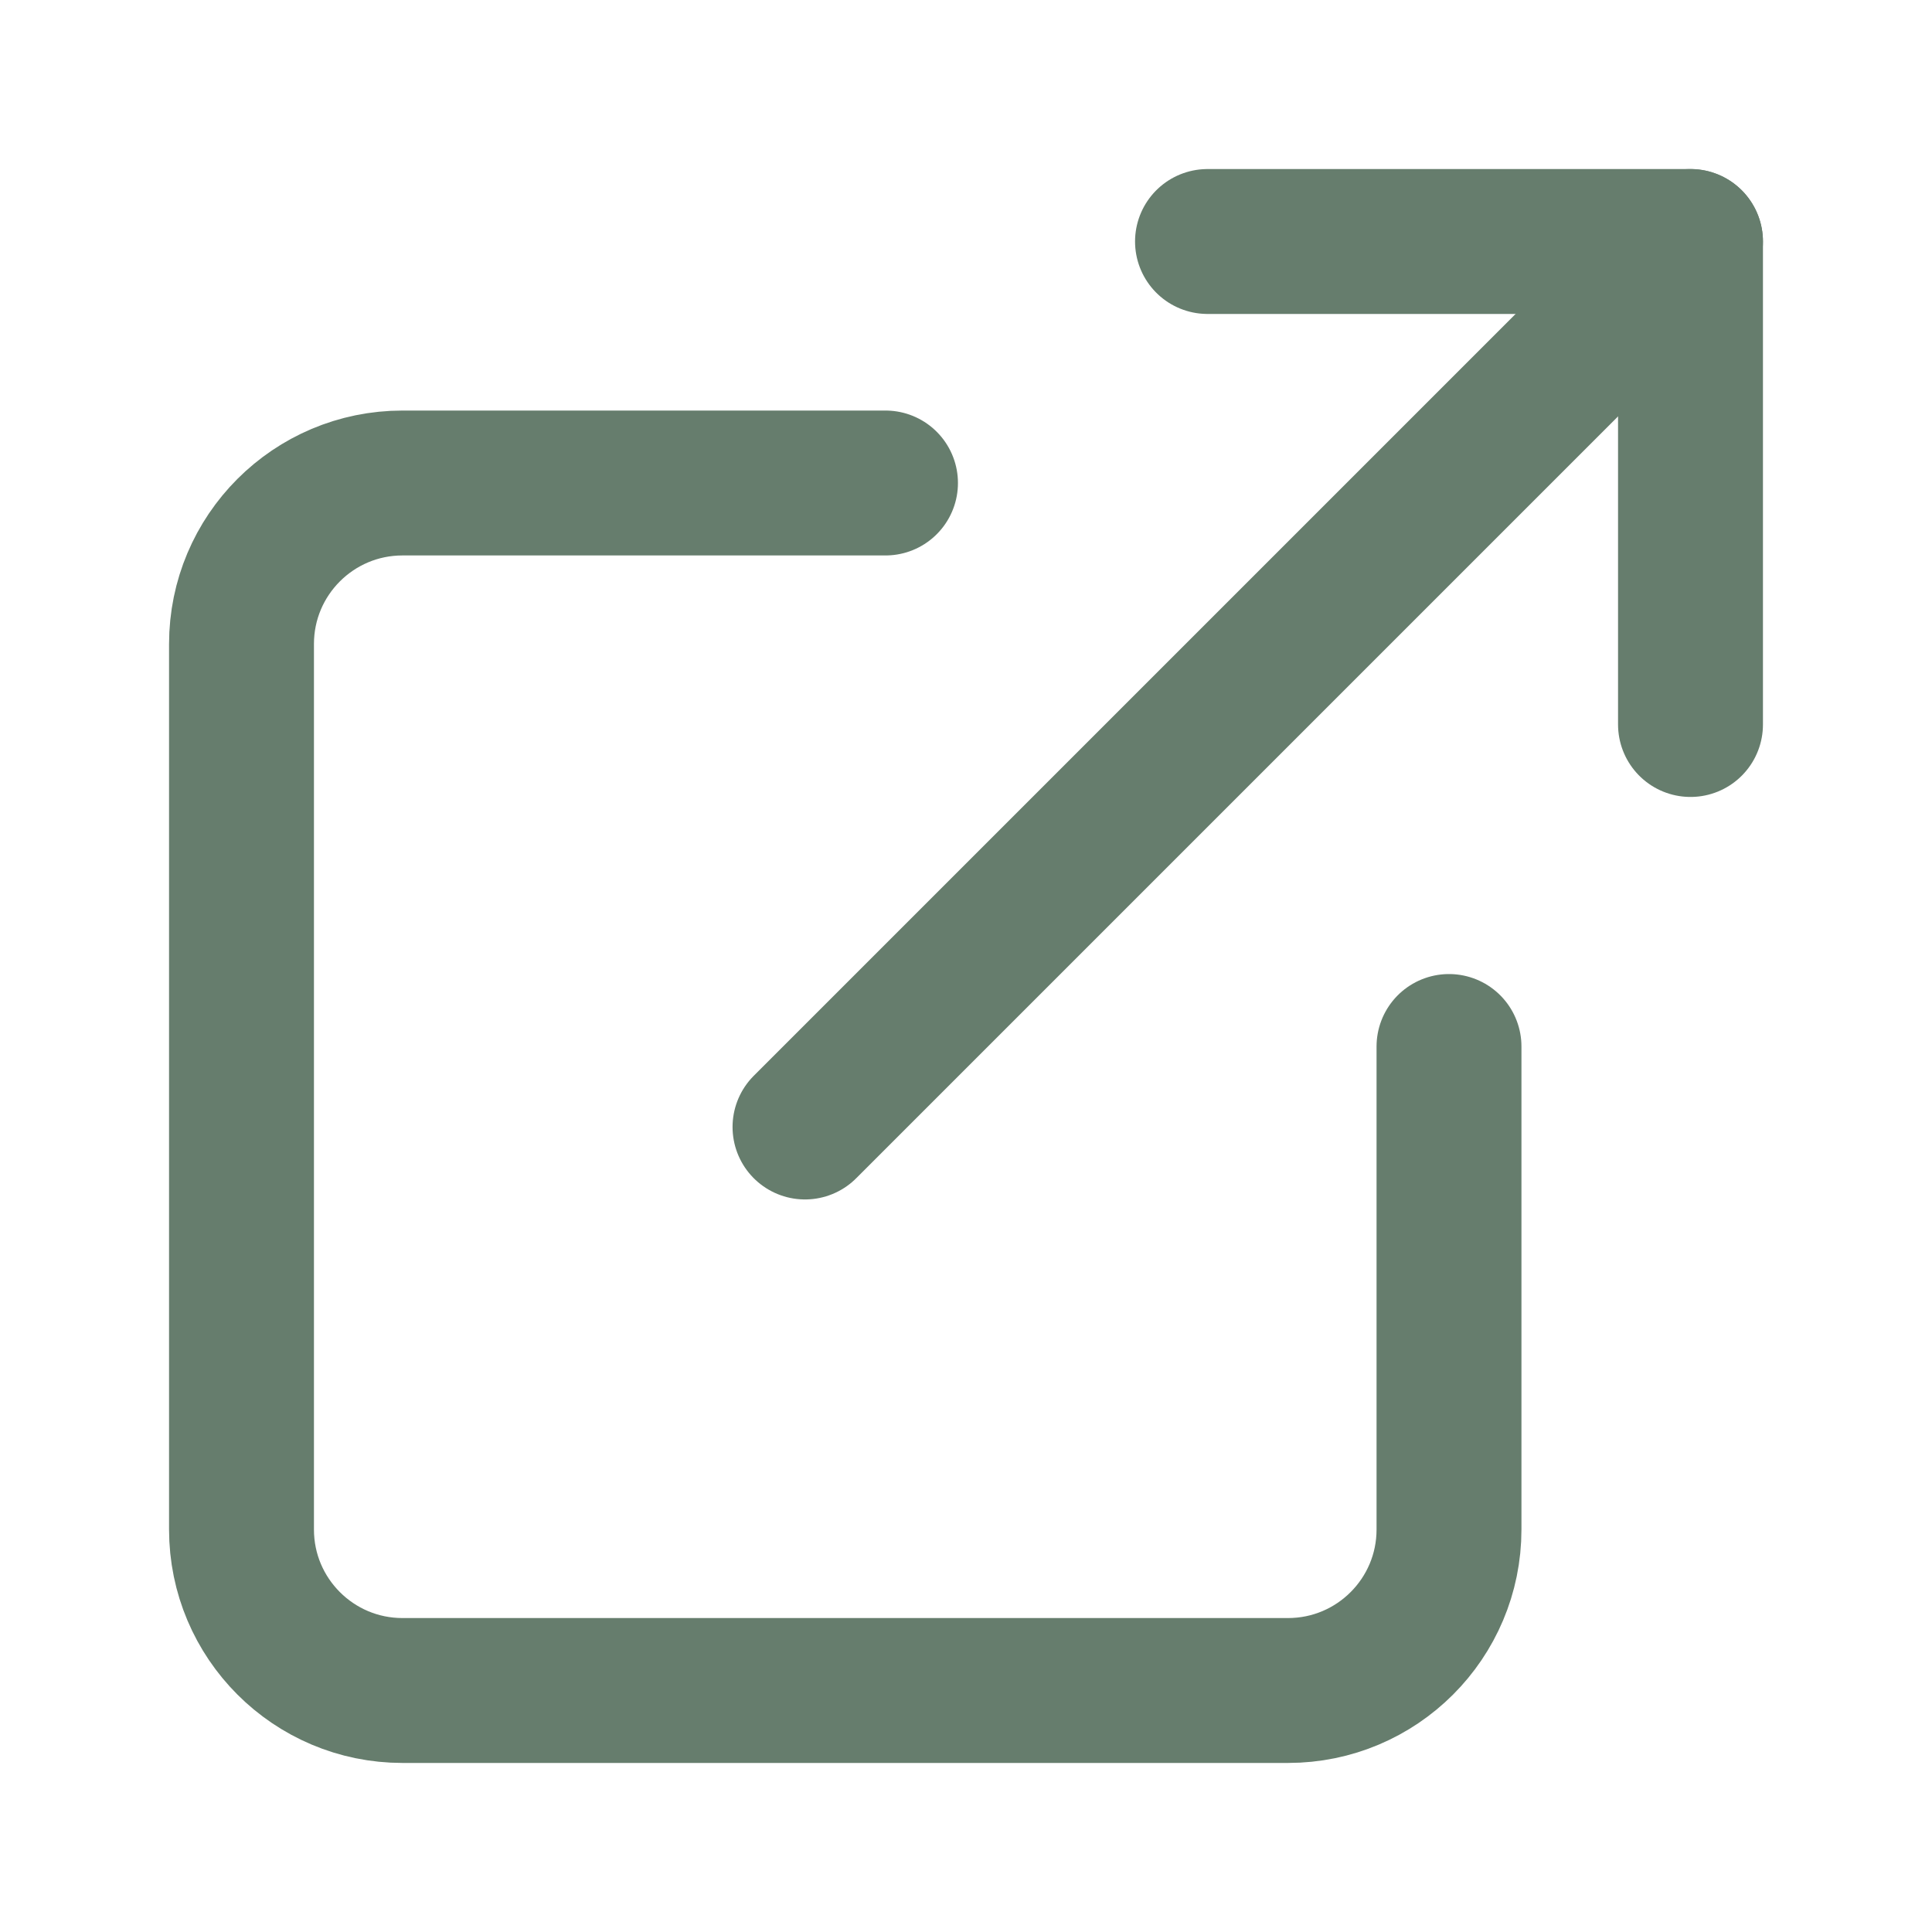
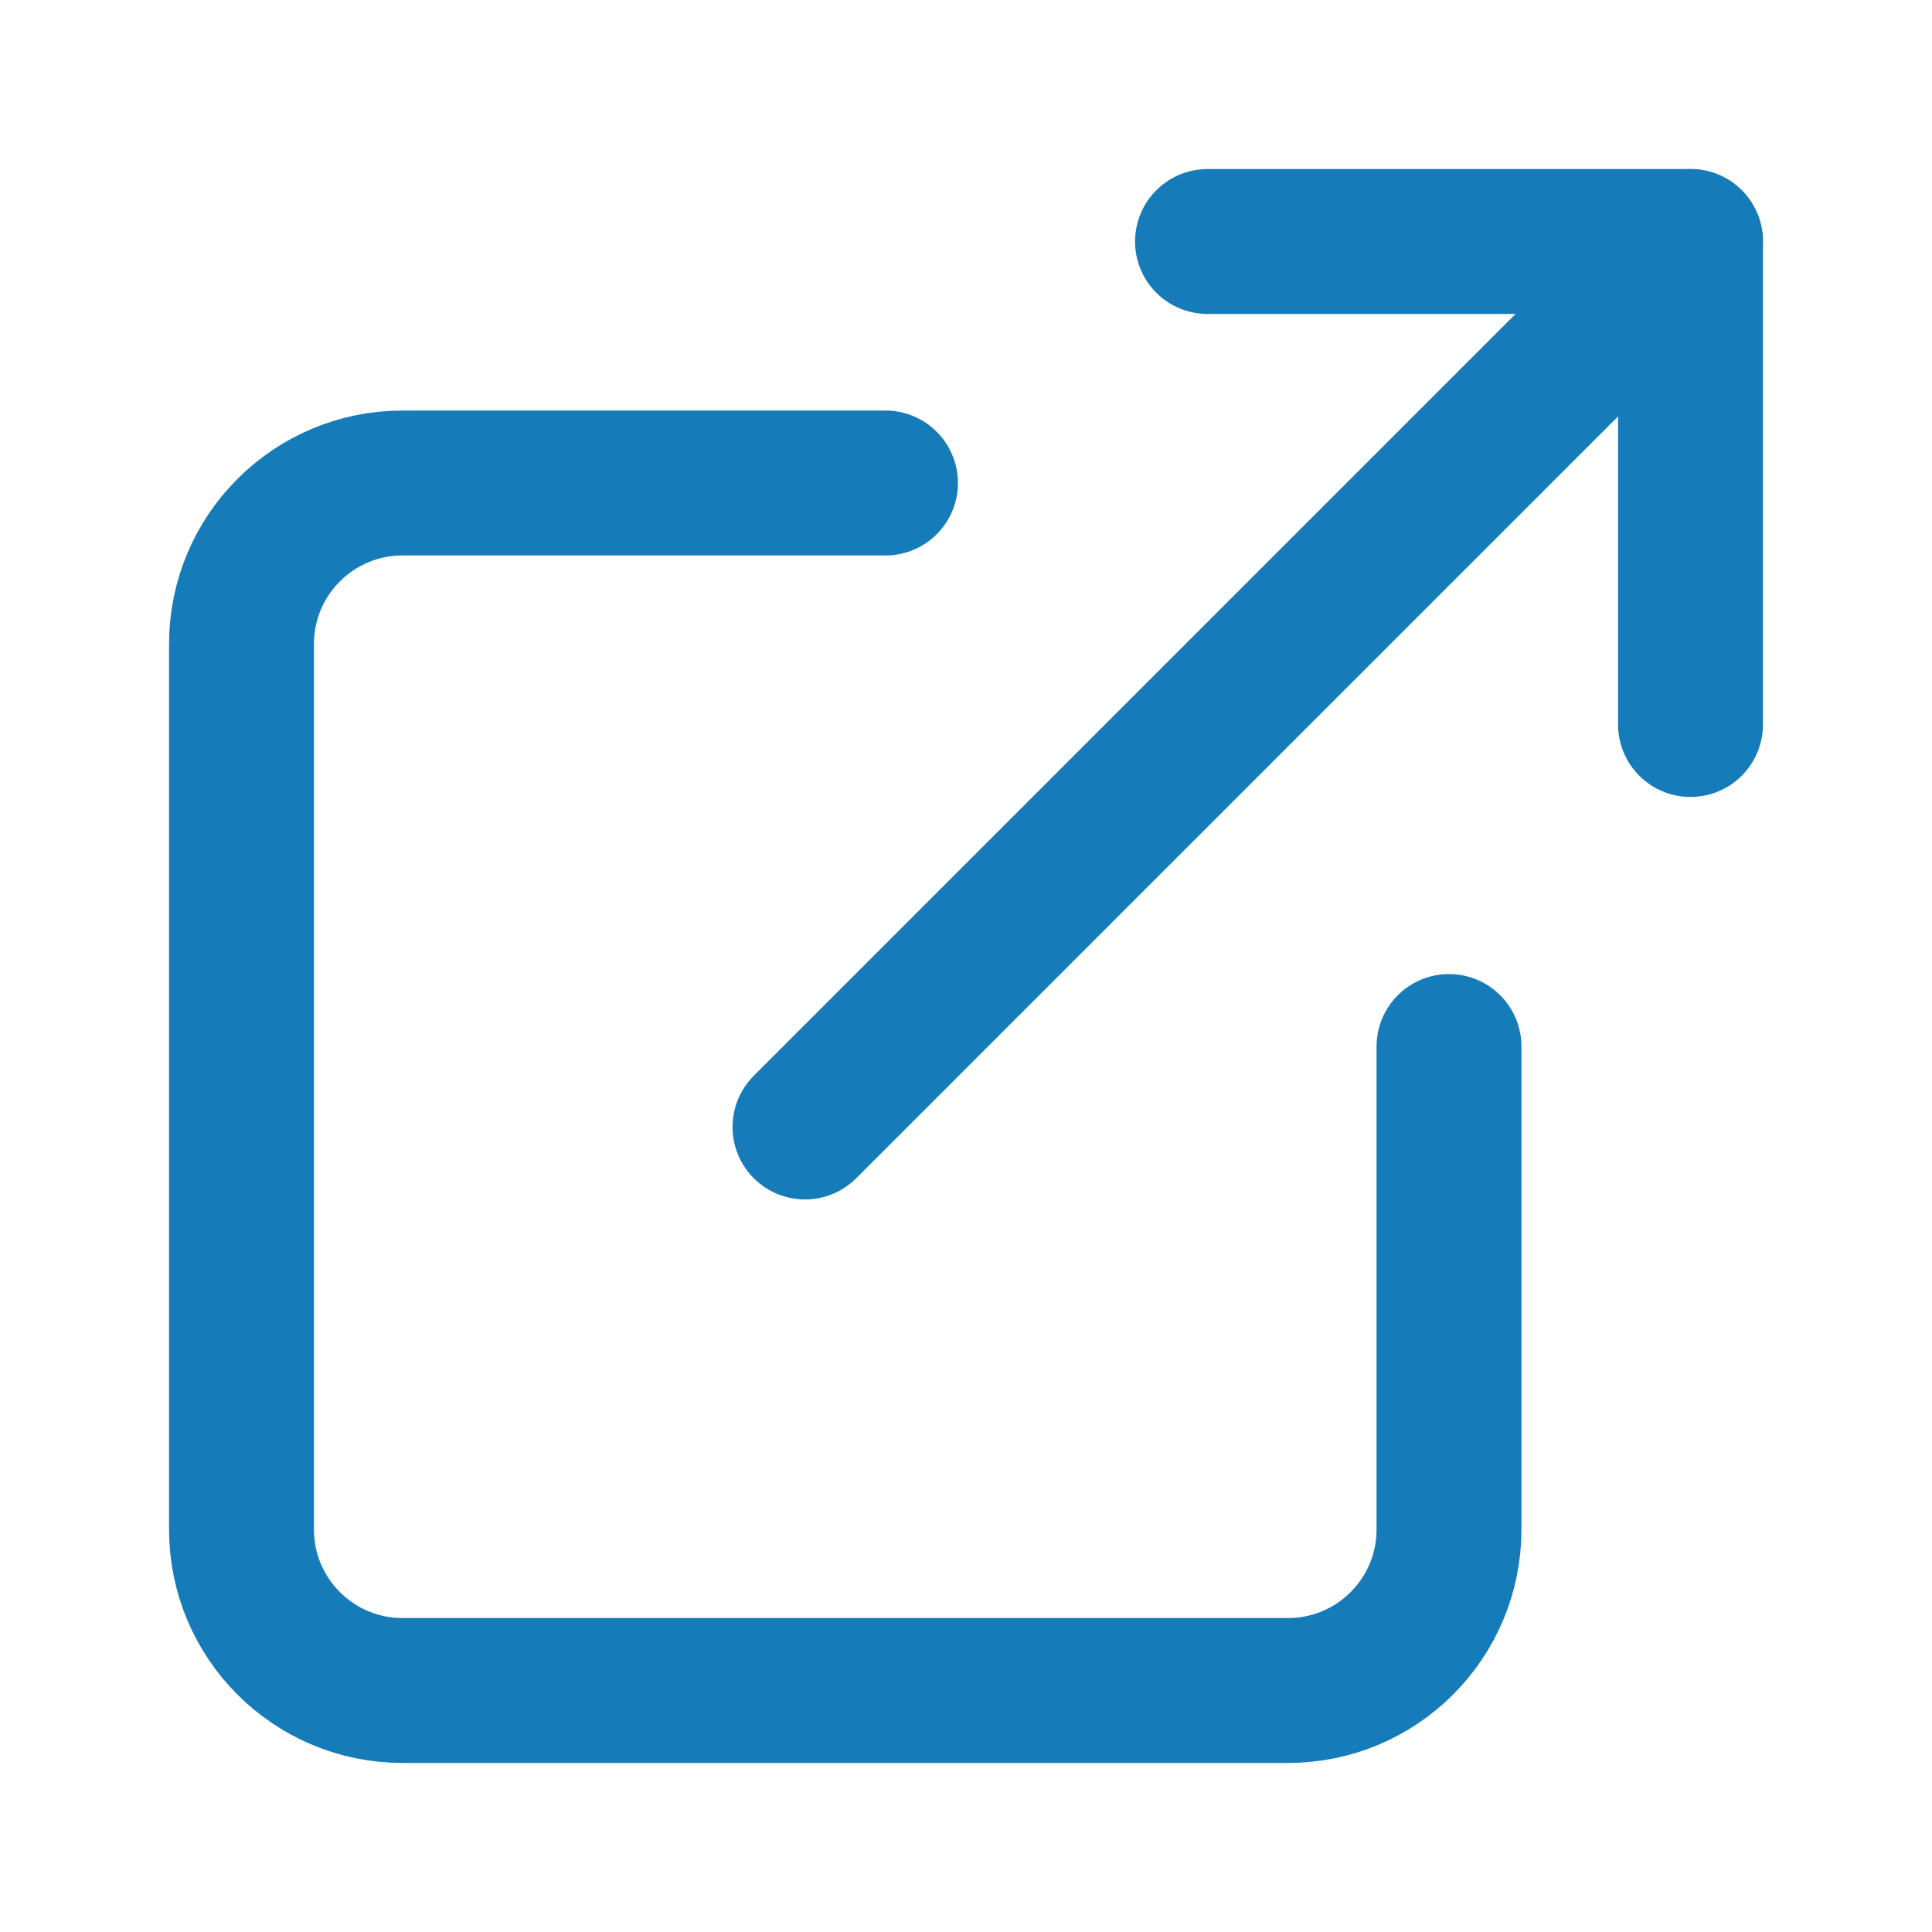
- <svg xmlns="http://www.w3.org/2000/svg" width="32" height="32" viewBox="0 0 24 24" fill="none" stroke="#667D6D" stroke-width="1.8" stroke-linecap="round" stroke-linejoin="round" aria-hidden="true">
+ <svg xmlns="http://www.w3.org/2000/svg" width="32" height="32" viewBox="0 0 24 24" fill="none" stroke="#167BB9" stroke-width="1.8" stroke-linecap="round" stroke-linejoin="round" aria-hidden="true">
  <path d="M15 3h6v6" />
  <path d="M10 14 21 3" />
  <path d="M18 13v6a2 2 0 0 1-2 2H5a2 2 0 0 1-2-2V8a2 2 0 0 1 2-2h6" />
</svg>
